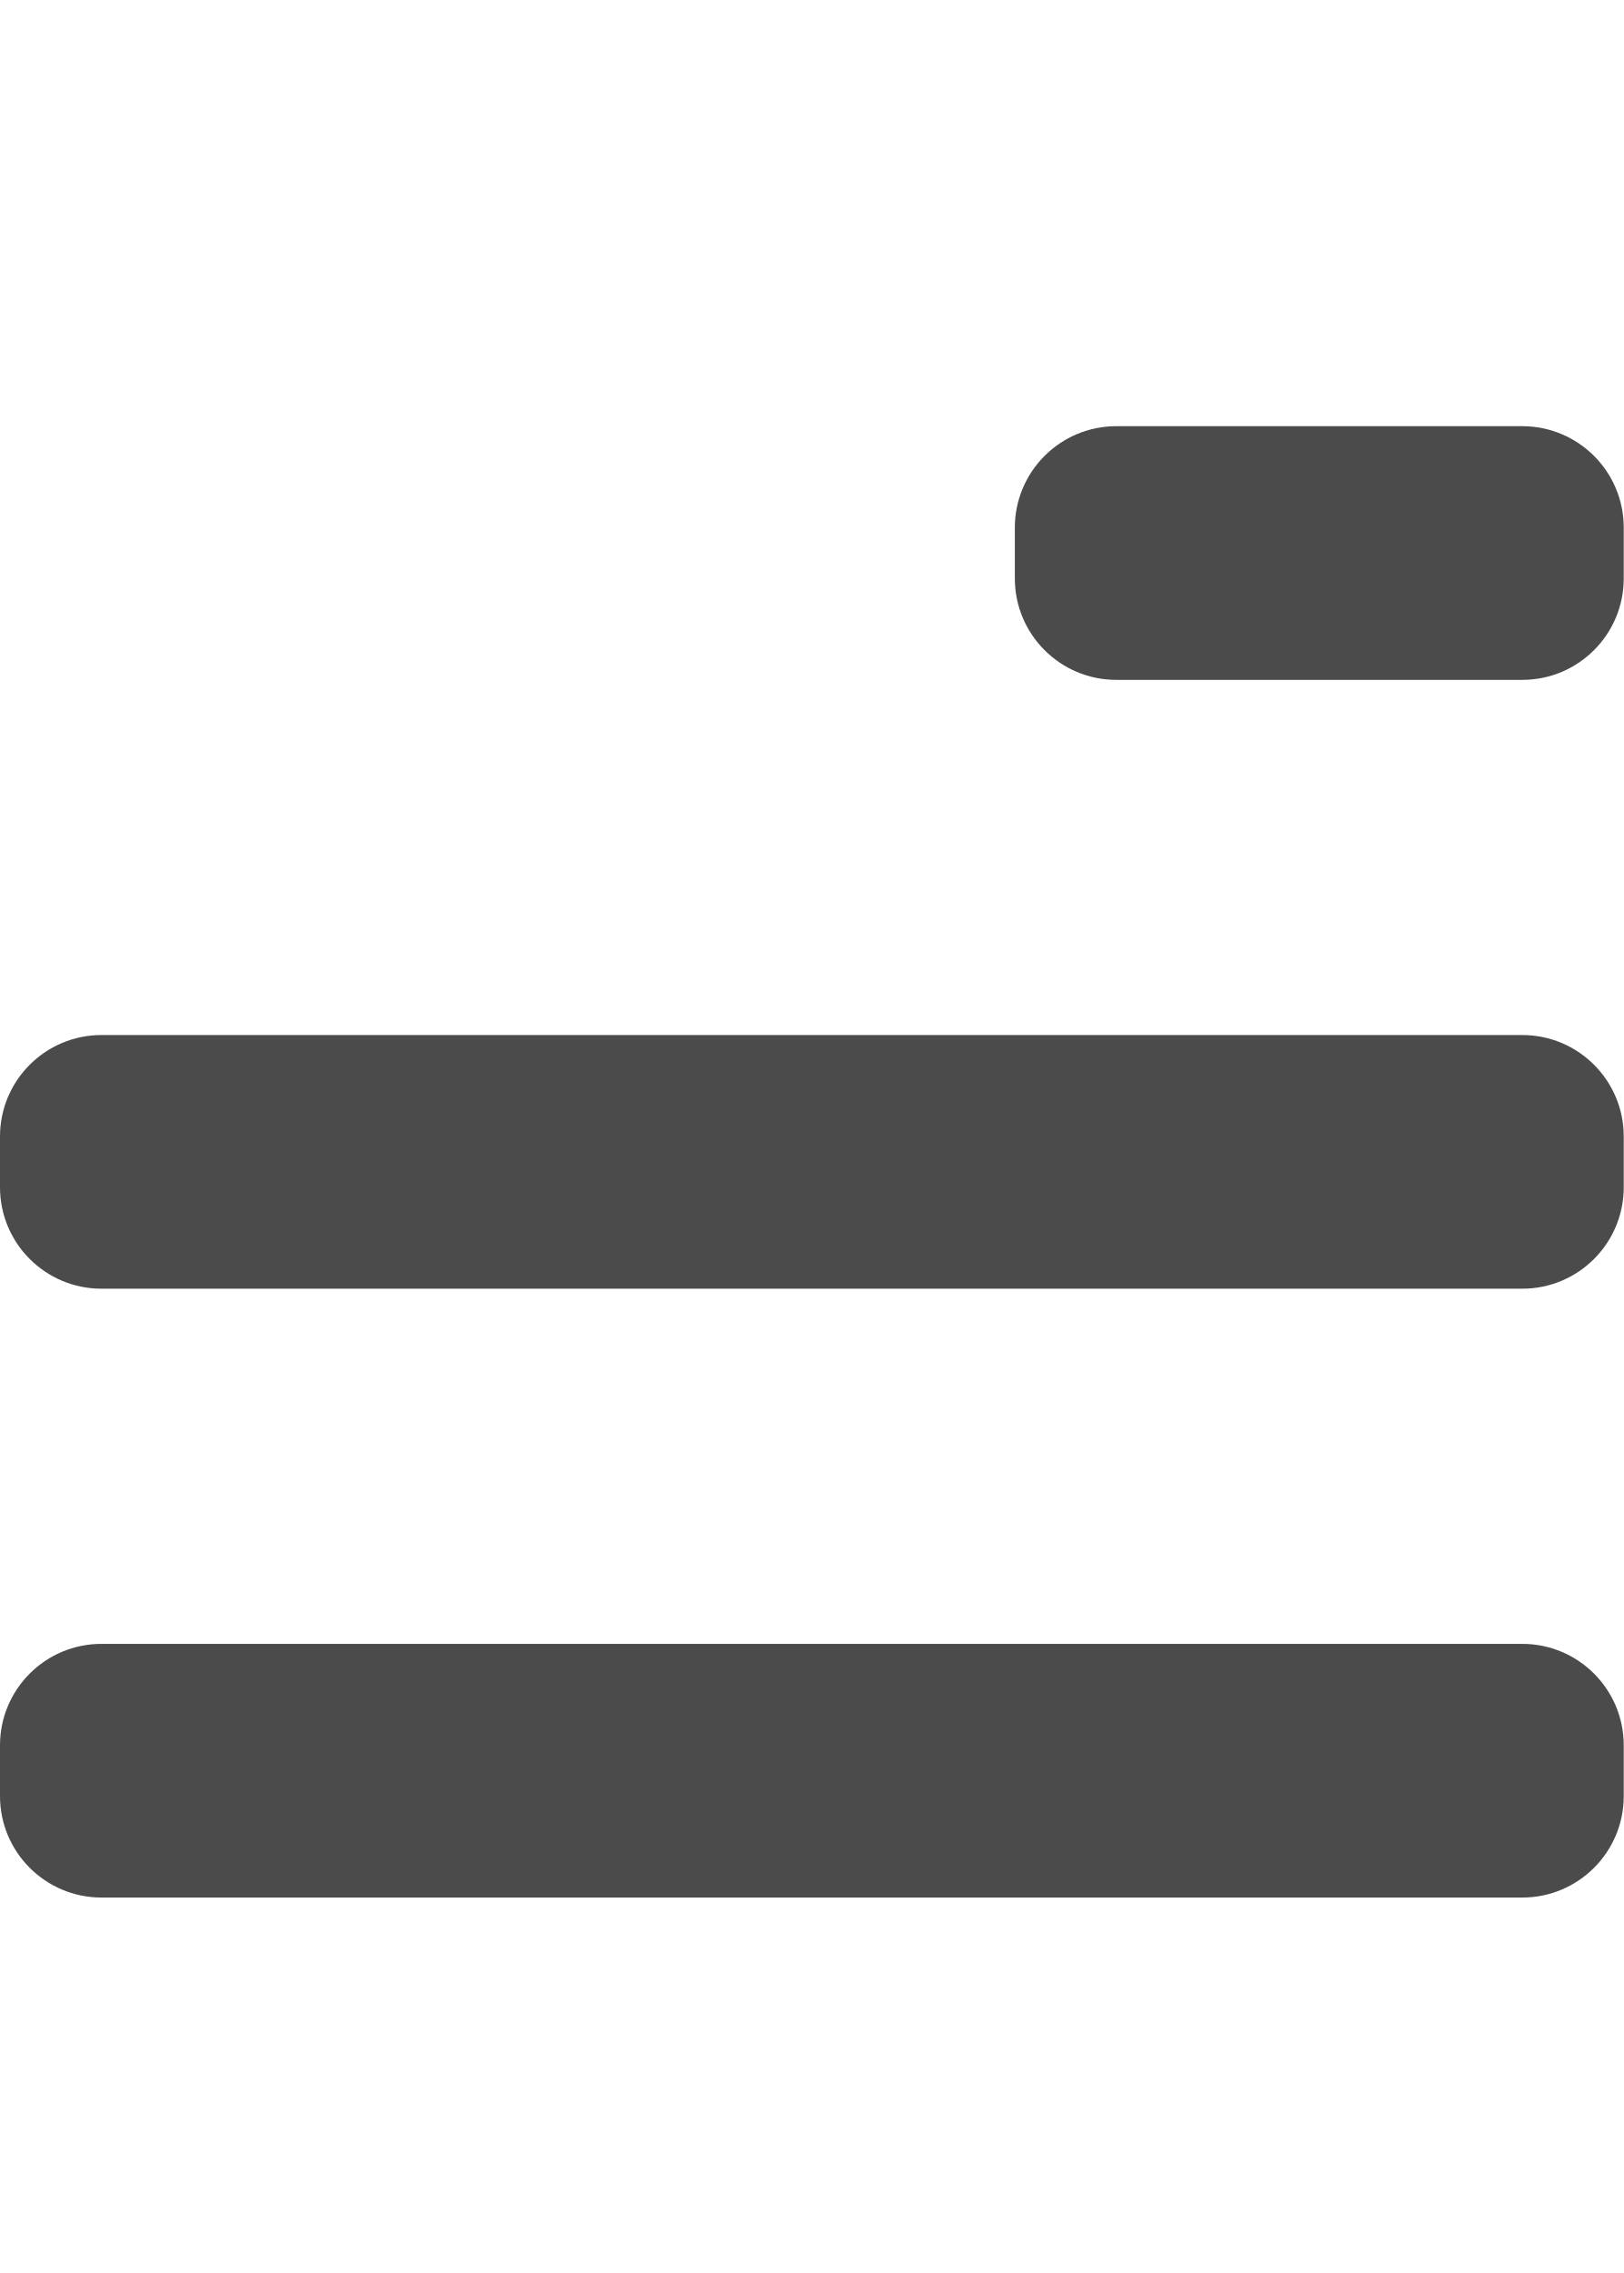
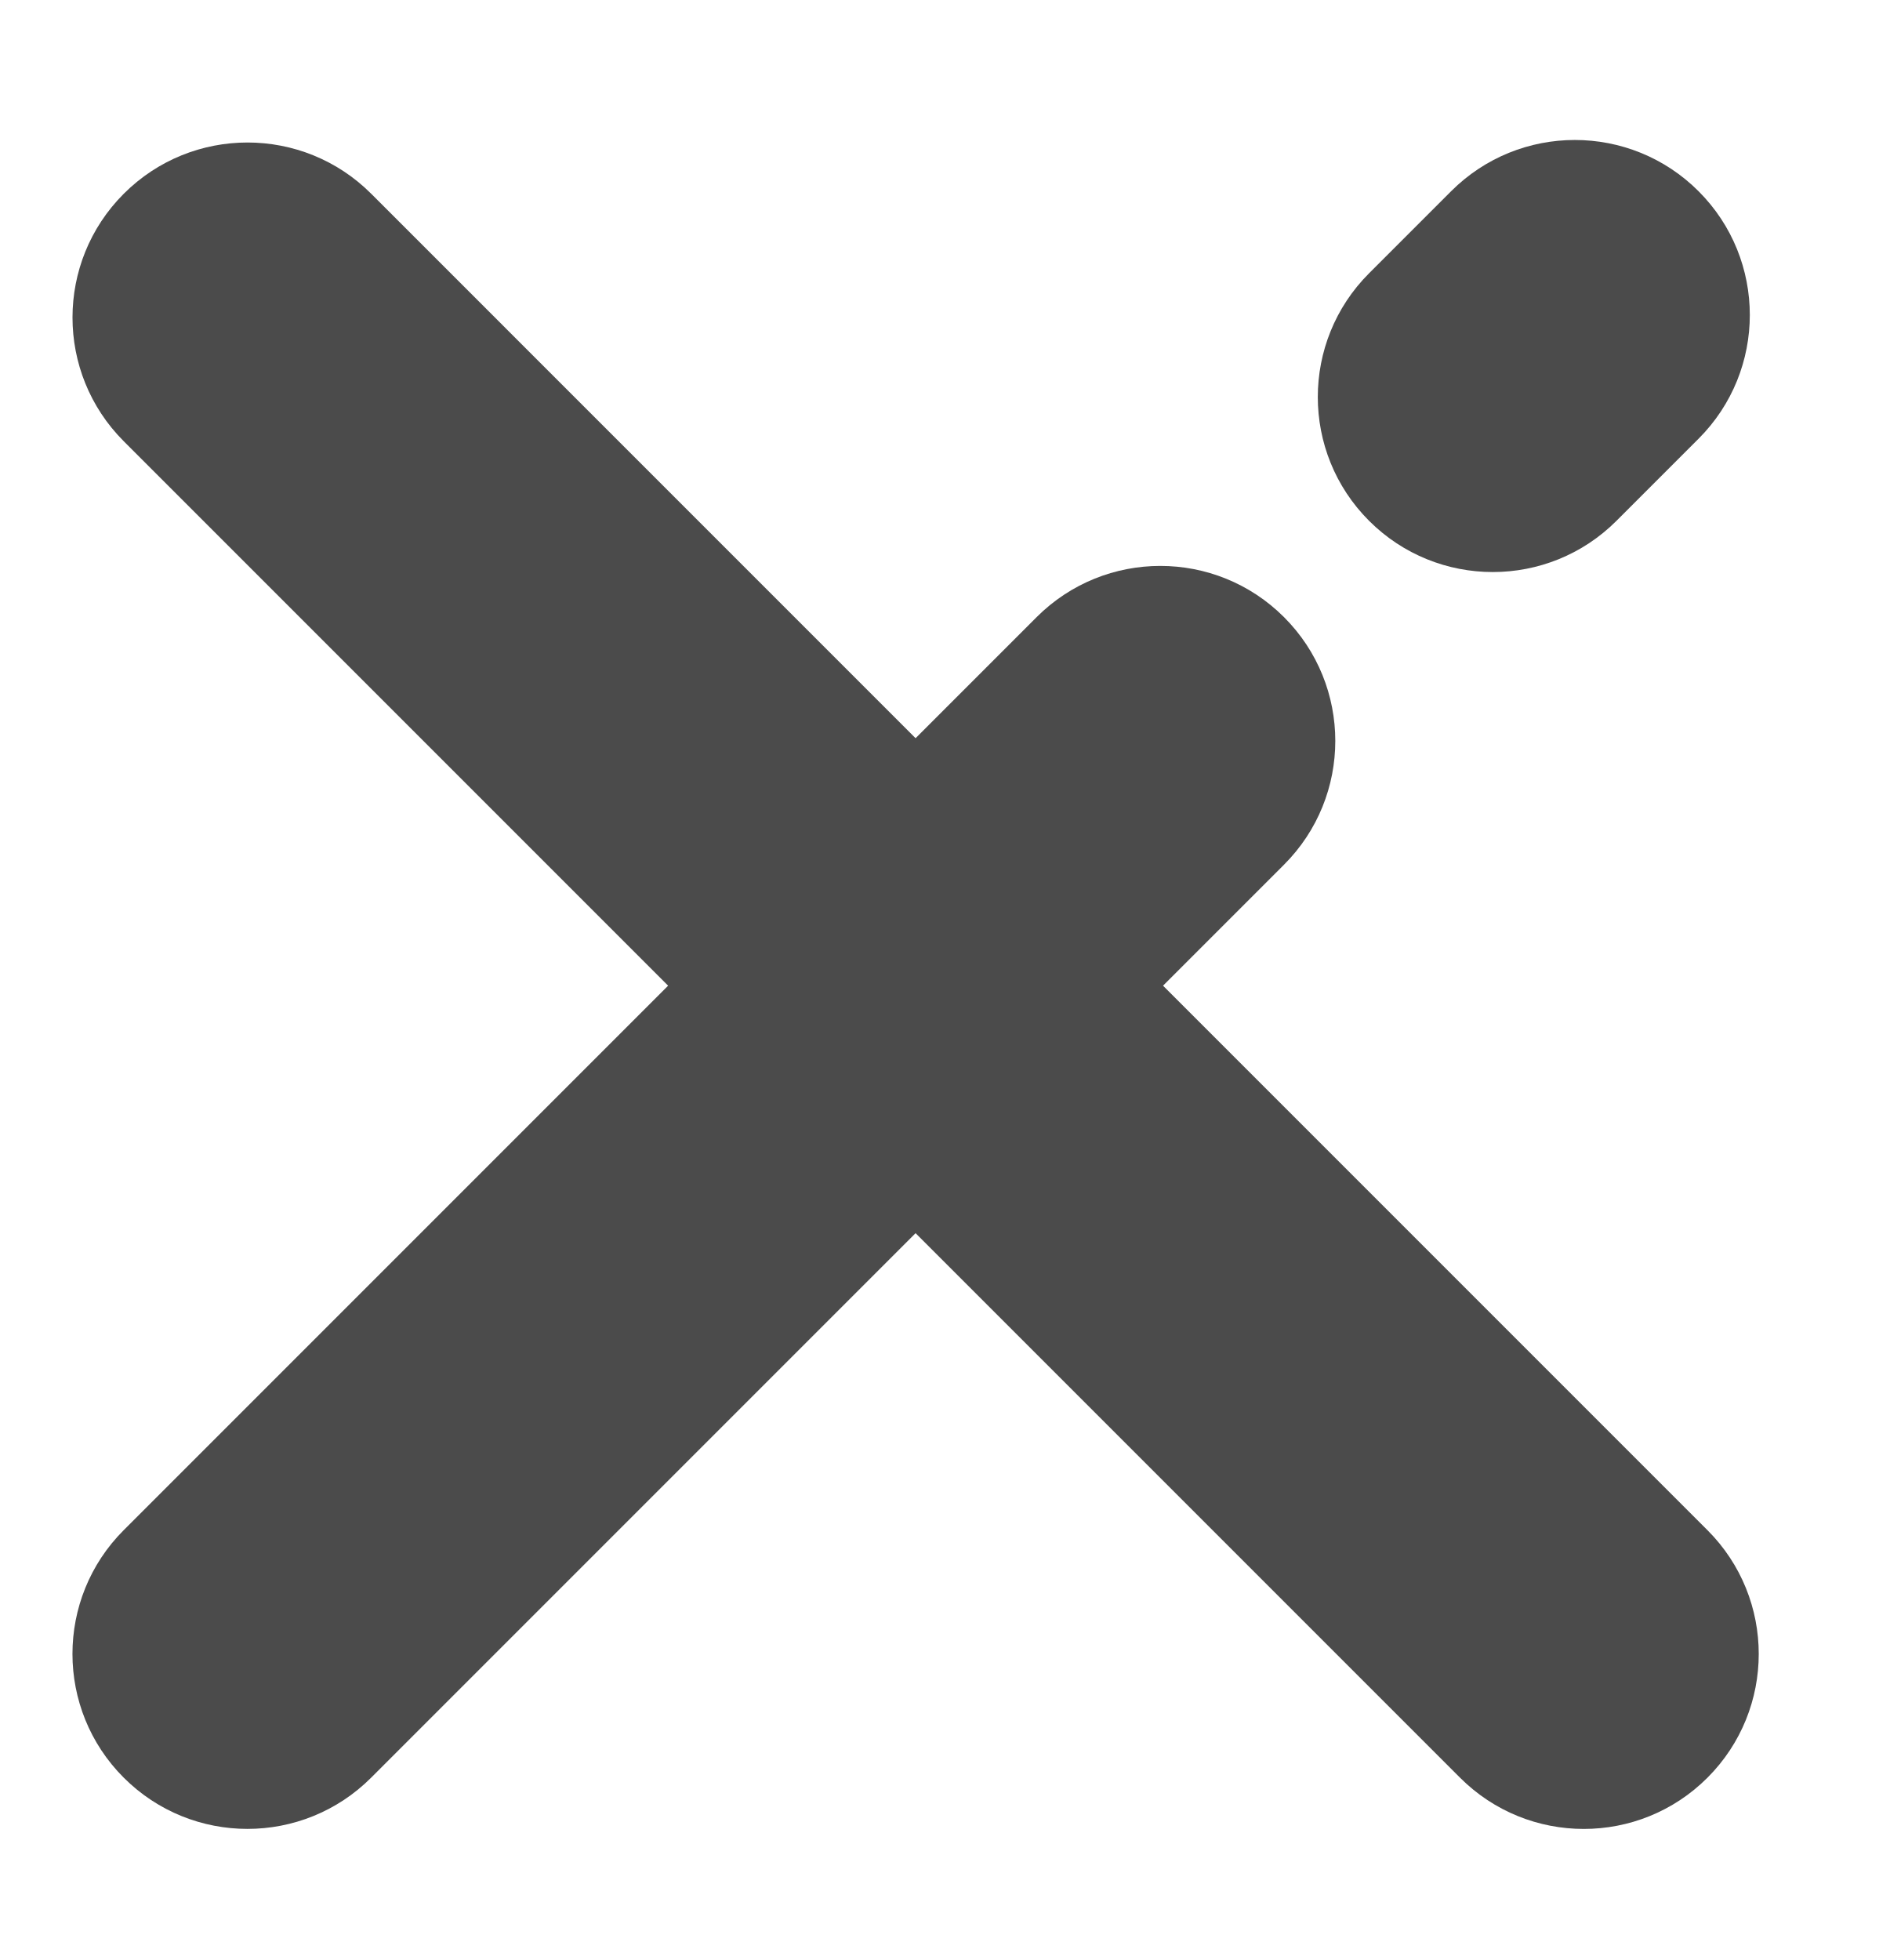
- <svg xmlns="http://www.w3.org/2000/svg" className=" text-3xl h-full justify-center items-center transition-all" width="20" height="28" viewBox="0 0 32 28" fill="none">
-   <rect y="24" width="32" height="5" rx="2" fill="#4B4B4B" />
-   <rect y="12" width="32" height="5" rx="2" fill="#4B4B4B" />
-   <rect x="20" width="12" height="5" rx="2" fill="#4B4B4B" />
+ <svg xmlns="http://www.w3.org/2000/svg" width="27" height="28" viewBox="0 0 27 28" fill="none">
+   <rect y="23.627" width="23.445" height="5" rx="2.5" transform="rotate(-45 0 23.6274)" fill="#4B4B4B" />
+   <rect x="22.5" y="0.964" width="5" height="6.658" rx="2.5" transform="rotate(45 22.5 0.964478)" fill="#4B4B4B" />
+   <rect x="3.536" y="1" width="32" height="5" rx="2.5" transform="rotate(45 3.53564 1)" fill="#4B4B4B" />
</svg>
